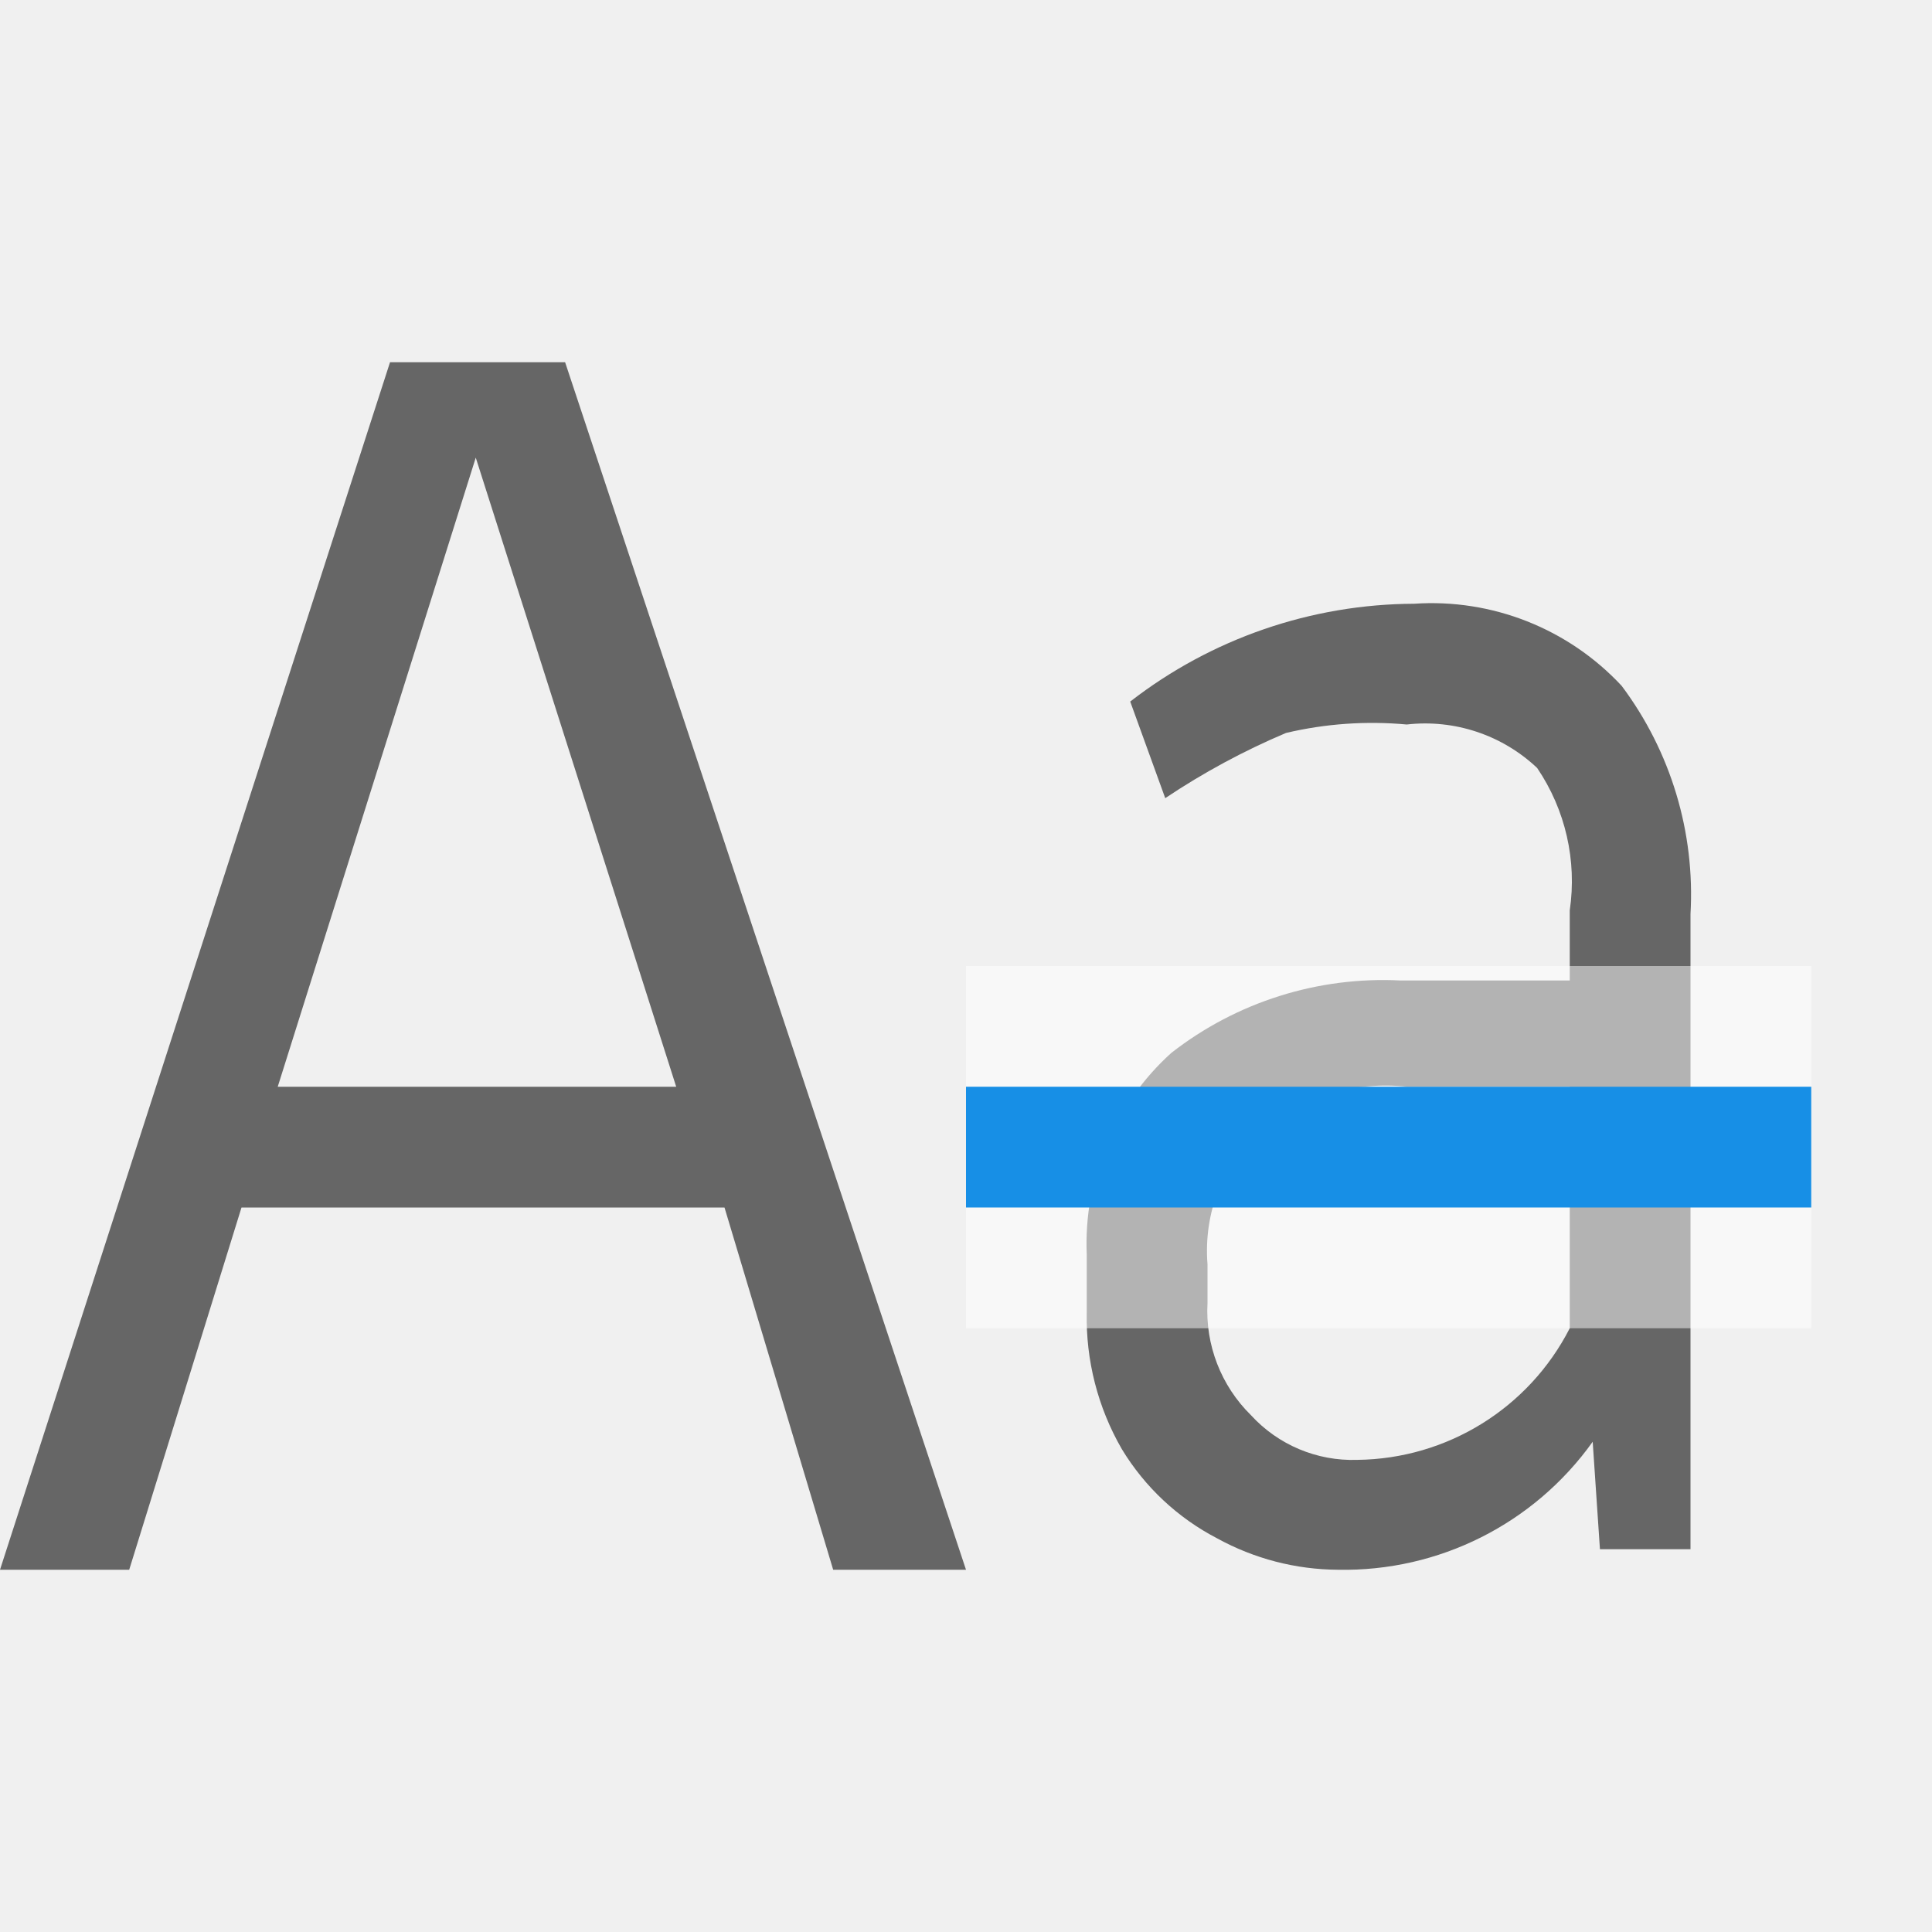
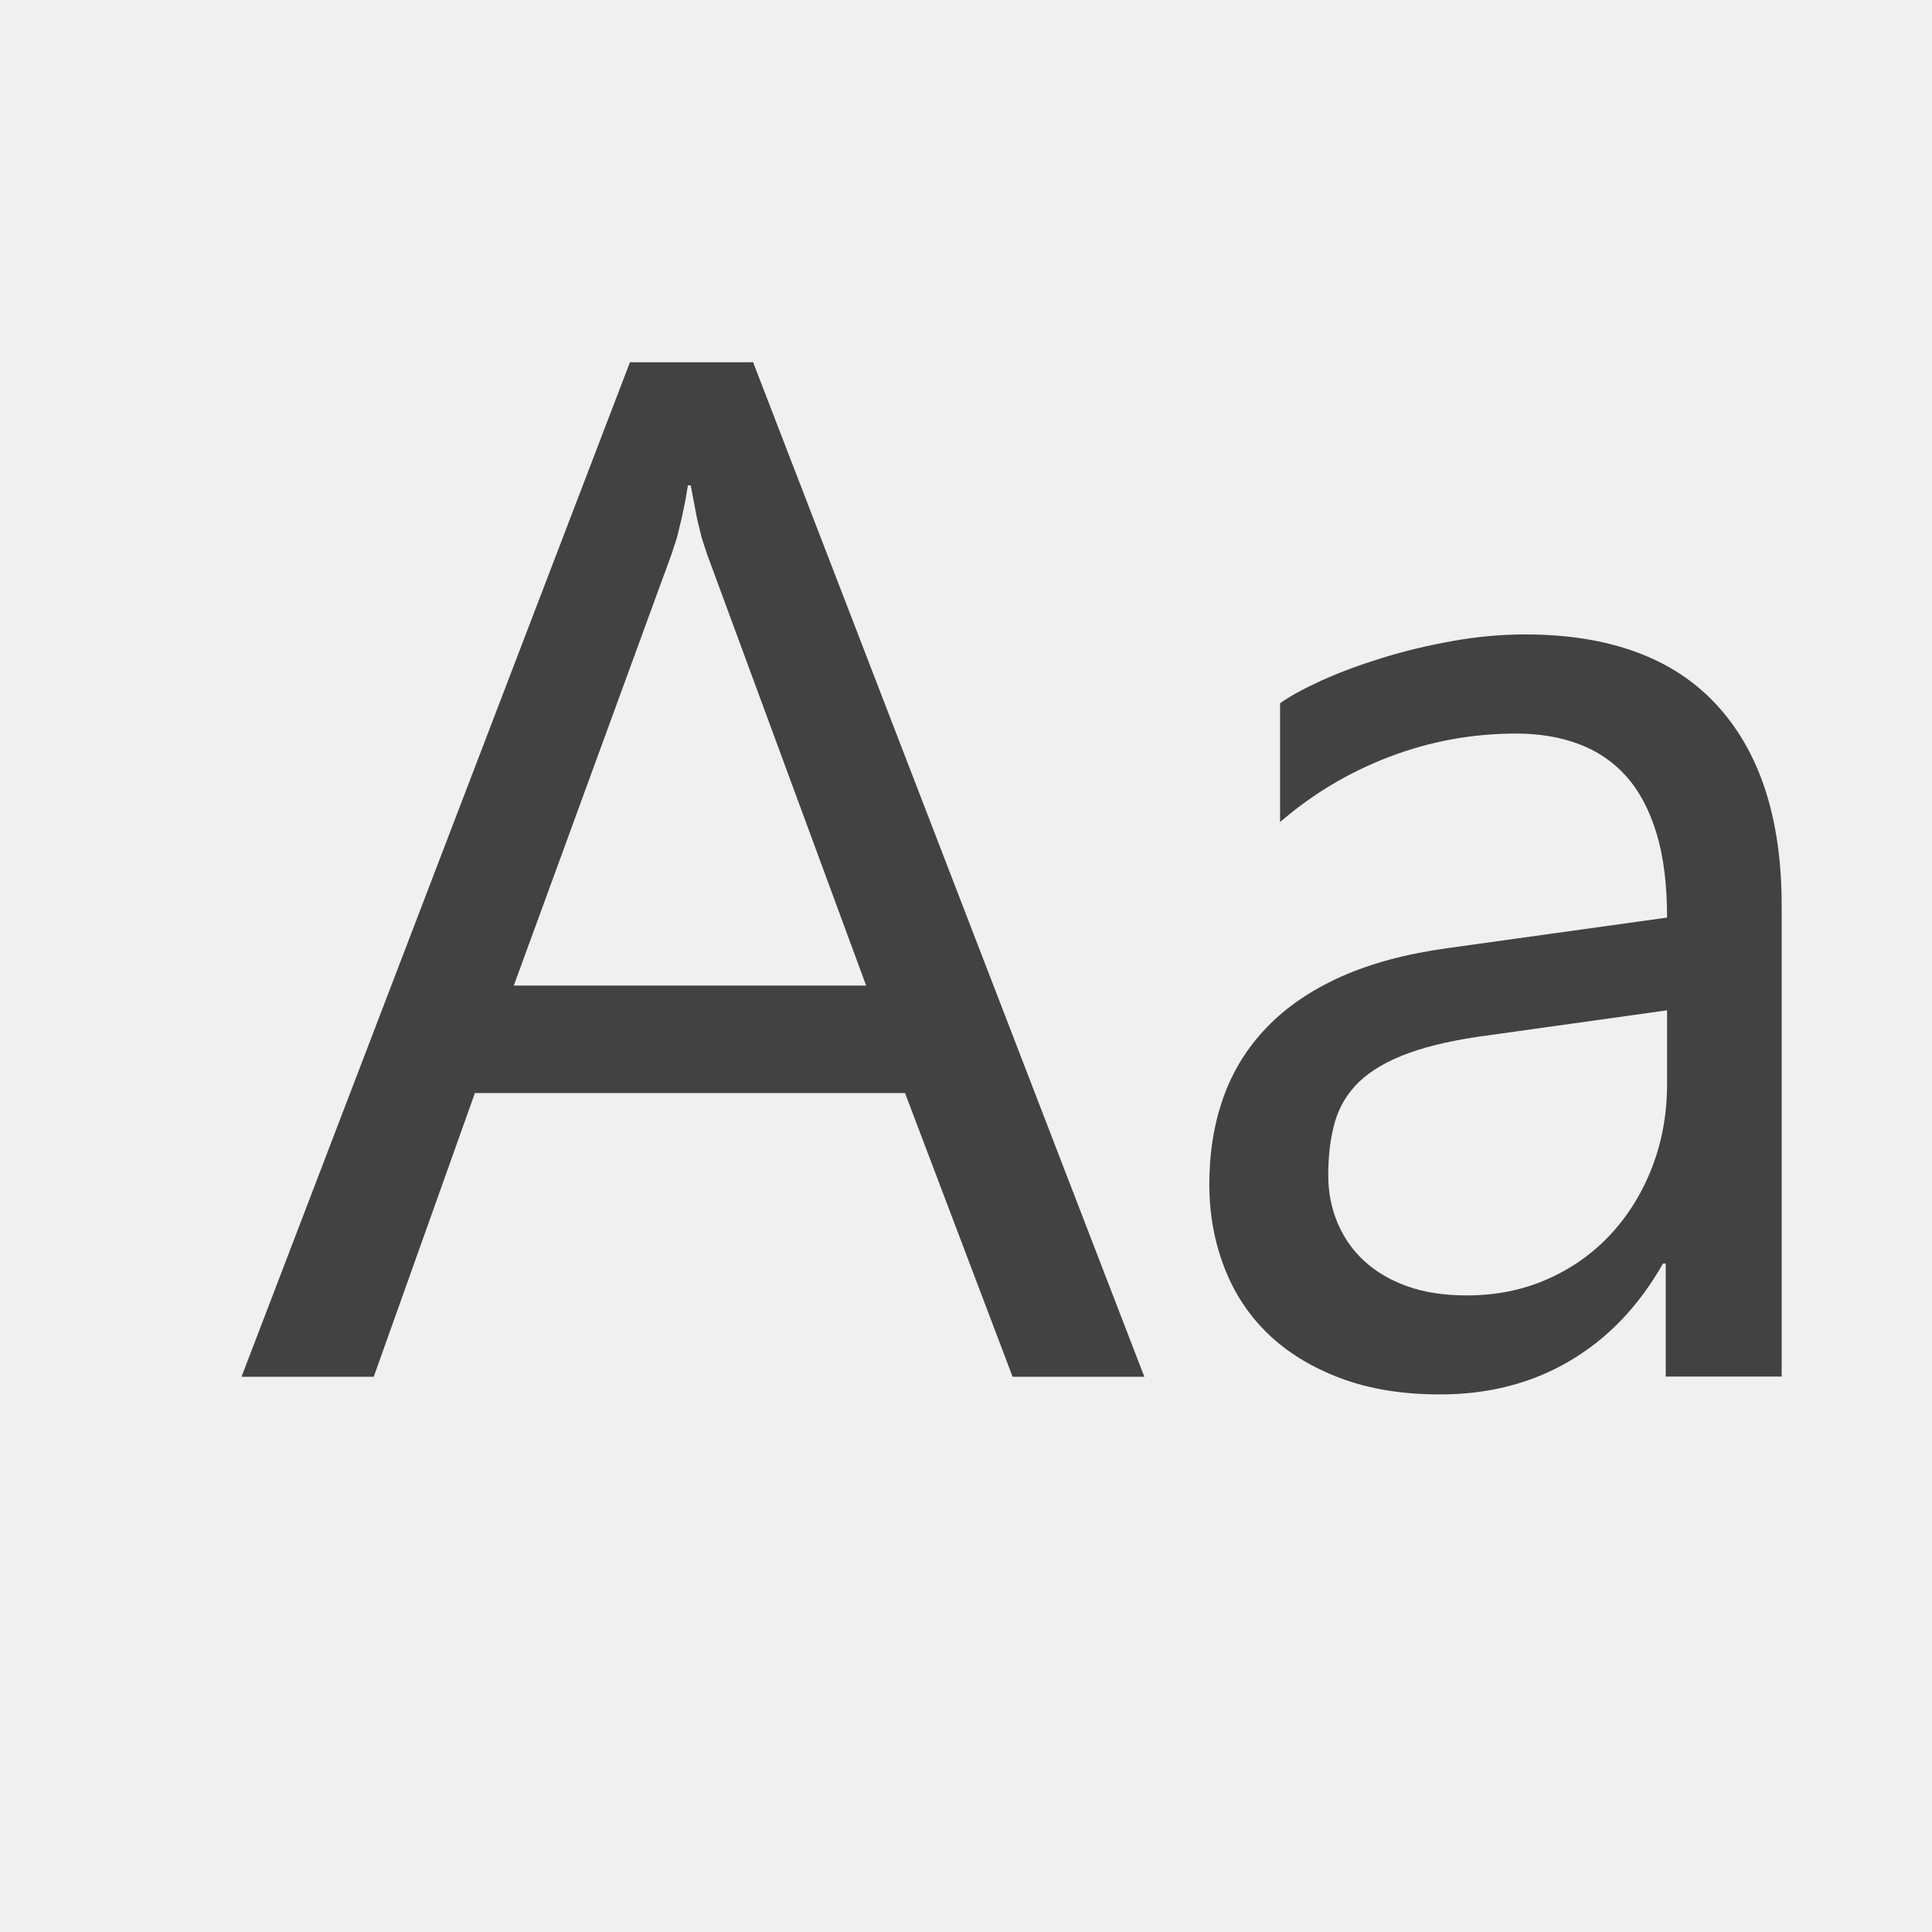
- <svg xmlns="http://www.w3.org/2000/svg" id="layer" viewBox="0 0 16 16">
-   <defs>
-     <style>.cls-1{fill:none;}.cls-2{fill:#666;}.cls-3{fill:#fff;opacity:0.5;}.cls-4{fill:#178fe6;}</style>
-   </defs>
-   <rect class="cls-1" width="16" height="16" />
-   <path class="cls-2" d="M2,10l-.93,3H0L3.23,3H4.68L8,13H6.9L6,10Zm.3-1H5.6L3.94,3.79Z" />
-   <path class="cls-2" d="M13.43,5.68A2.88,2.88,0,0,1,14,7.57v5.26h-.75l-.06-.89A2.53,2.53,0,0,1,11.08,13a2.1,2.1,0,0,1-1-.26A2,2,0,0,1,9.29,12,2.17,2.17,0,0,1,9,10.87v-.48a2.13,2.13,0,0,1,.7-1.67,2.85,2.85,0,0,1,1.9-.6H13V7.54a1.67,1.67,0,0,0-.27-1.18A1.35,1.35,0,0,0,11.65,6a3.11,3.11,0,0,0-1,.07,6,6,0,0,0-1,.54l-.29-.8A3.86,3.86,0,0,1,11.71,5,2.15,2.15,0,0,1,13.43,5.68ZM13,11V9H11.66a1.71,1.71,0,0,0-1.22.34A1.39,1.39,0,0,0,10,10.47v.32a1.21,1.21,0,0,0,.36.93,1.14,1.14,0,0,0,.88.37A2,2,0,0,0,13,11Z" />
-   <rect class="cls-3" x="8" y="8" width="7" height="3" />
-   <rect class="cls-4" x="8" y="9" width="7" height="1" />
+ <svg xmlns="http://www.w3.org/2000/svg" width="16" height="16" viewBox="0 0 16 16" fill="none">
+   <path fill-rule="evenodd" clip-rule="evenodd" d="M7.495 9.052L8.386 11.402H9.477L6.237 3H5.217L2 11.402H3.095L3.933 9.052H7.495ZM5.811 4.453L5.855 4.588L7.173 8.162H4.255L5.562 4.588L5.606 4.453L5.644 4.297L5.676 4.145L5.697 4.019H5.72L5.744 4.145L5.773 4.297L5.811 4.453ZM13.795 10.464V11.4H14.755V7.498C14.755 6.779 14.575 6.226 14.216 5.837C13.857 5.448 13.327 5.254 12.628 5.254C12.429 5.254 12.227 5.273 12.022 5.31C11.817 5.347 11.622 5.394 11.439 5.451C11.256 5.508 11.091 5.569 10.944 5.636C10.797 5.703 10.683 5.765 10.601 5.824V6.808C10.867 6.578 11.167 6.397 11.505 6.268C11.843 6.139 12.194 6.075 12.557 6.075C12.745 6.075 12.915 6.103 13.07 6.16C13.225 6.217 13.357 6.306 13.466 6.427C13.575 6.548 13.659 6.706 13.718 6.899C13.777 7.092 13.806 7.326 13.806 7.599L11.995 7.851C11.651 7.898 11.355 7.977 11.107 8.088C10.859 8.199 10.654 8.339 10.492 8.507C10.33 8.675 10.21 8.868 10.132 9.087C10.054 9.306 10.015 9.546 10.015 9.808C10.015 10.054 10.057 10.283 10.139 10.496C10.221 10.709 10.342 10.893 10.502 11.047C10.662 11.201 10.862 11.323 11.1 11.413C11.338 11.503 11.613 11.548 11.926 11.548C12.328 11.548 12.686 11.456 13.001 11.27C13.316 11.084 13.573 10.816 13.772 10.464H13.795ZM11.667 8.721C11.843 8.657 12.068 8.607 12.341 8.572L13.806 8.367V8.976C13.806 9.222 13.765 9.451 13.683 9.664C13.601 9.877 13.486 10.063 13.34 10.221C13.194 10.379 13.019 10.503 12.816 10.593C12.613 10.683 12.39 10.728 12.148 10.728C11.961 10.728 11.795 10.703 11.653 10.652C11.511 10.601 11.392 10.53 11.296 10.441C11.2 10.352 11.127 10.247 11.076 10.125C11.025 10.003 11 9.873 11 9.732C11 9.568 11.018 9.421 11.055 9.292C11.092 9.163 11.16 9.051 11.257 8.958C11.354 8.865 11.491 8.785 11.667 8.721Z" fill="#424242" />
</svg>
